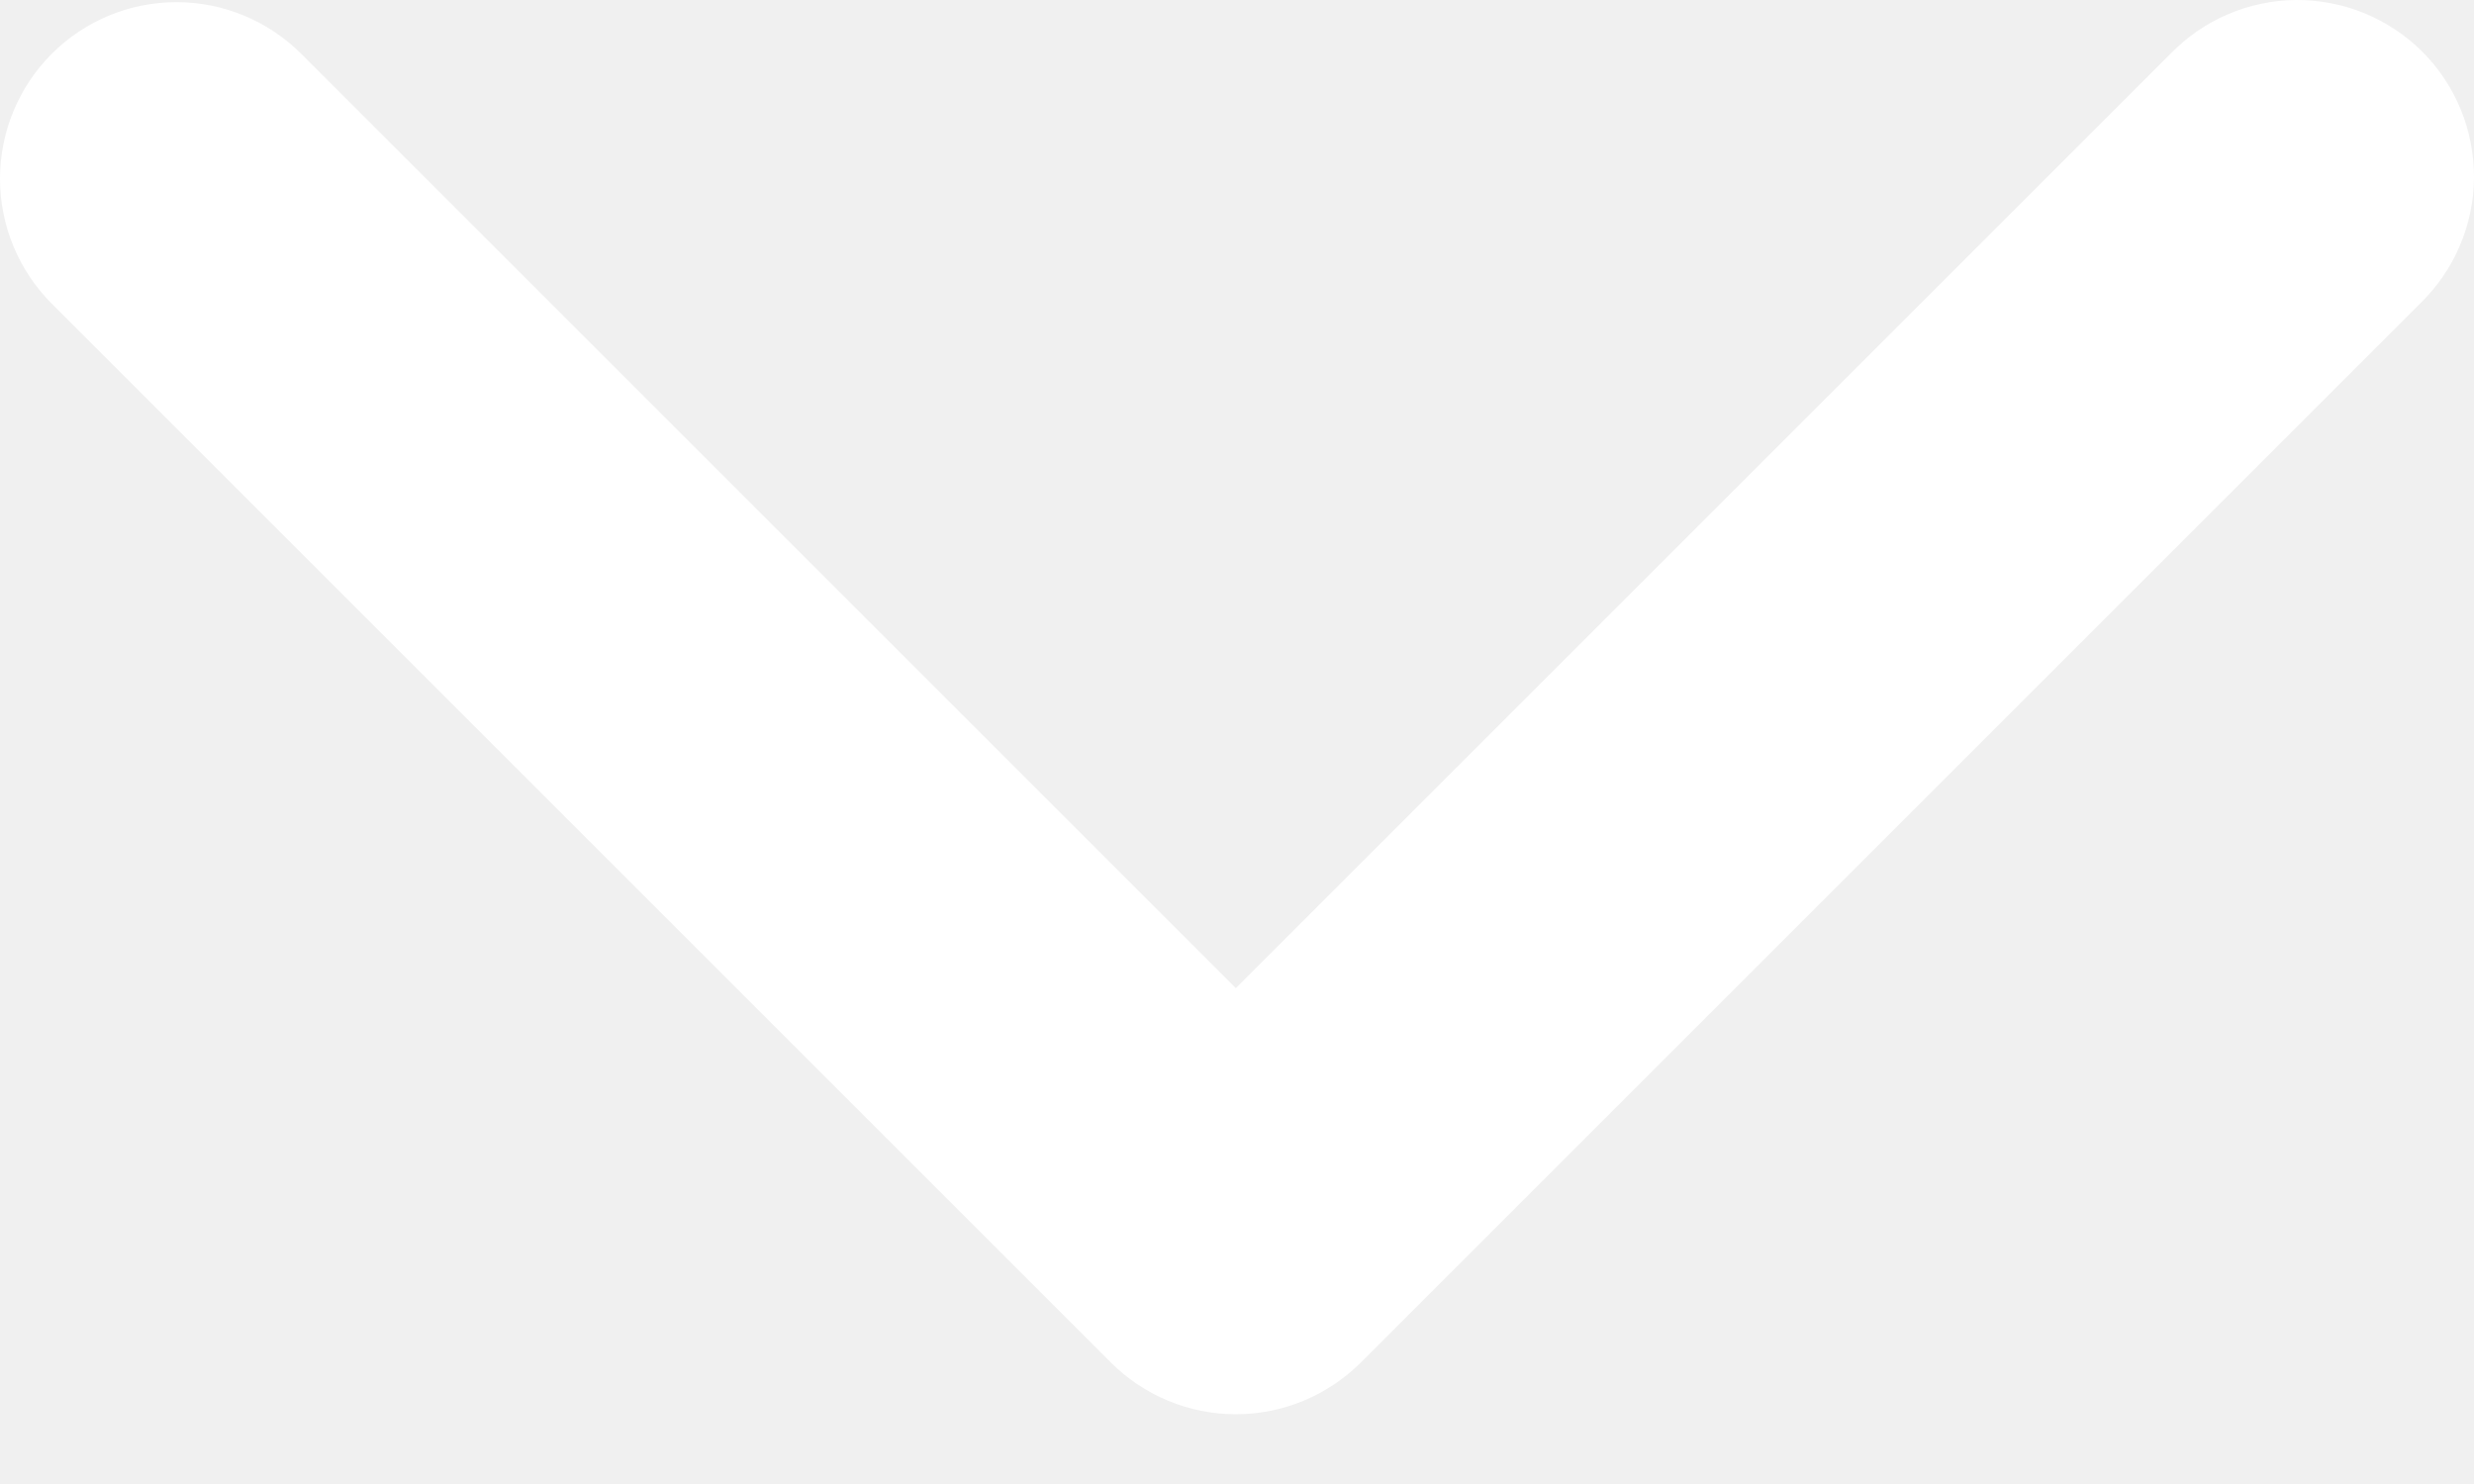
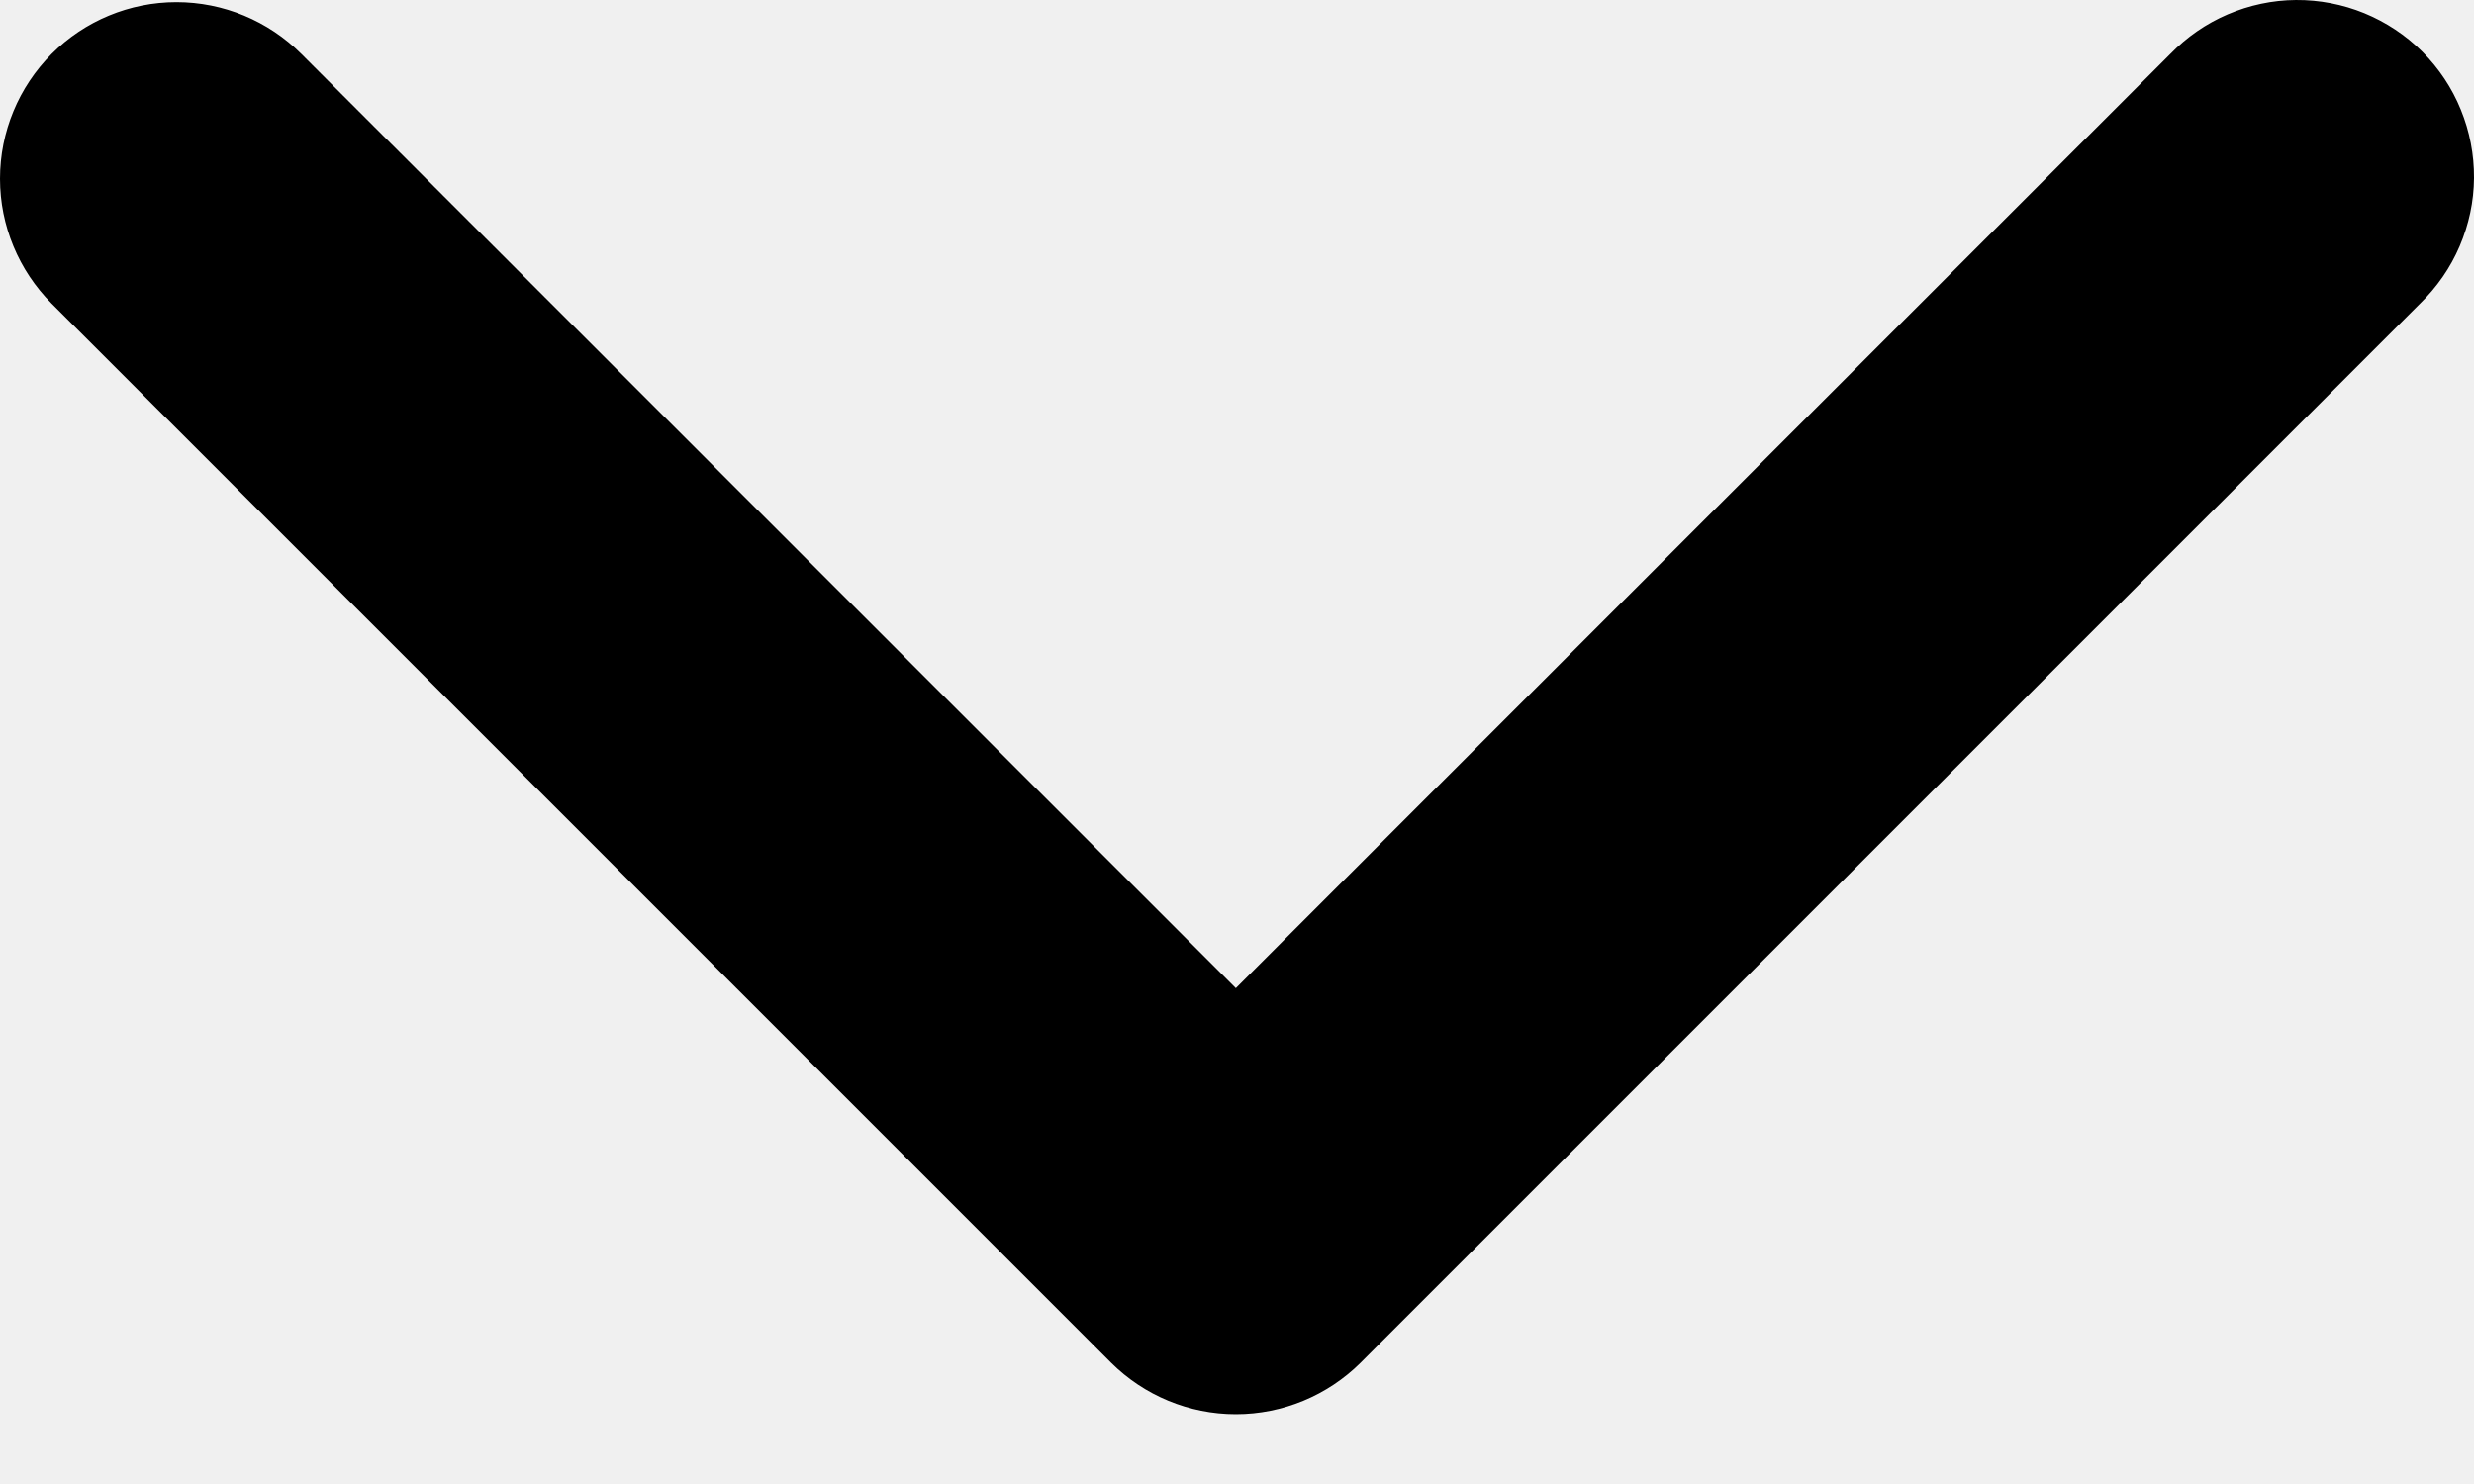
<svg xmlns="http://www.w3.org/2000/svg" width="15" height="9" viewBox="0 0 15 9" fill="none">
-   <path d="M0.313 0.327C0.514 0.126 0.786 0.013 1.07 0.013C1.354 0.013 1.626 0.126 1.827 0.327L7.493 5.993L13.159 0.327C13.258 0.225 13.376 0.143 13.507 0.087C13.638 0.031 13.778 0.001 13.92 4.04177e-05C14.062 -0.001 14.203 0.026 14.335 0.08C14.466 0.134 14.586 0.213 14.687 0.314C14.787 0.414 14.867 0.534 14.92 0.665C14.974 0.797 15.001 0.938 15 1.08C14.999 1.222 14.969 1.362 14.913 1.493C14.857 1.624 14.775 1.742 14.673 1.841L8.25 8.264C8.049 8.464 7.777 8.577 7.493 8.577C7.209 8.577 6.937 8.464 6.736 8.264L0.313 1.841C0.113 1.64 0 1.368 0 1.084C0 0.8 0.113 0.528 0.313 0.327Z" fill="white" />
+   <path d="M0.313 0.327C0.514 0.126 0.786 0.013 1.07 0.013C1.354 0.013 1.626 0.126 1.827 0.327L7.493 5.993L13.159 0.327C13.258 0.225 13.376 0.143 13.507 0.087C13.638 0.031 13.778 0.001 13.92 4.04177e-05C14.062 -0.001 14.203 0.026 14.335 0.08C14.466 0.134 14.586 0.213 14.687 0.314C14.787 0.414 14.867 0.534 14.92 0.665C14.974 0.797 15.001 0.938 15 1.08C14.999 1.222 14.969 1.362 14.913 1.493C14.857 1.624 14.775 1.742 14.673 1.841L8.25 8.264C8.049 8.464 7.777 8.577 7.493 8.577C7.209 8.577 6.937 8.464 6.736 8.264L0.313 1.841C0.113 1.64 0 1.368 0 1.084C0 0.8 0.113 0.528 0.313 0.327Z" fill="black" />
</svg>
